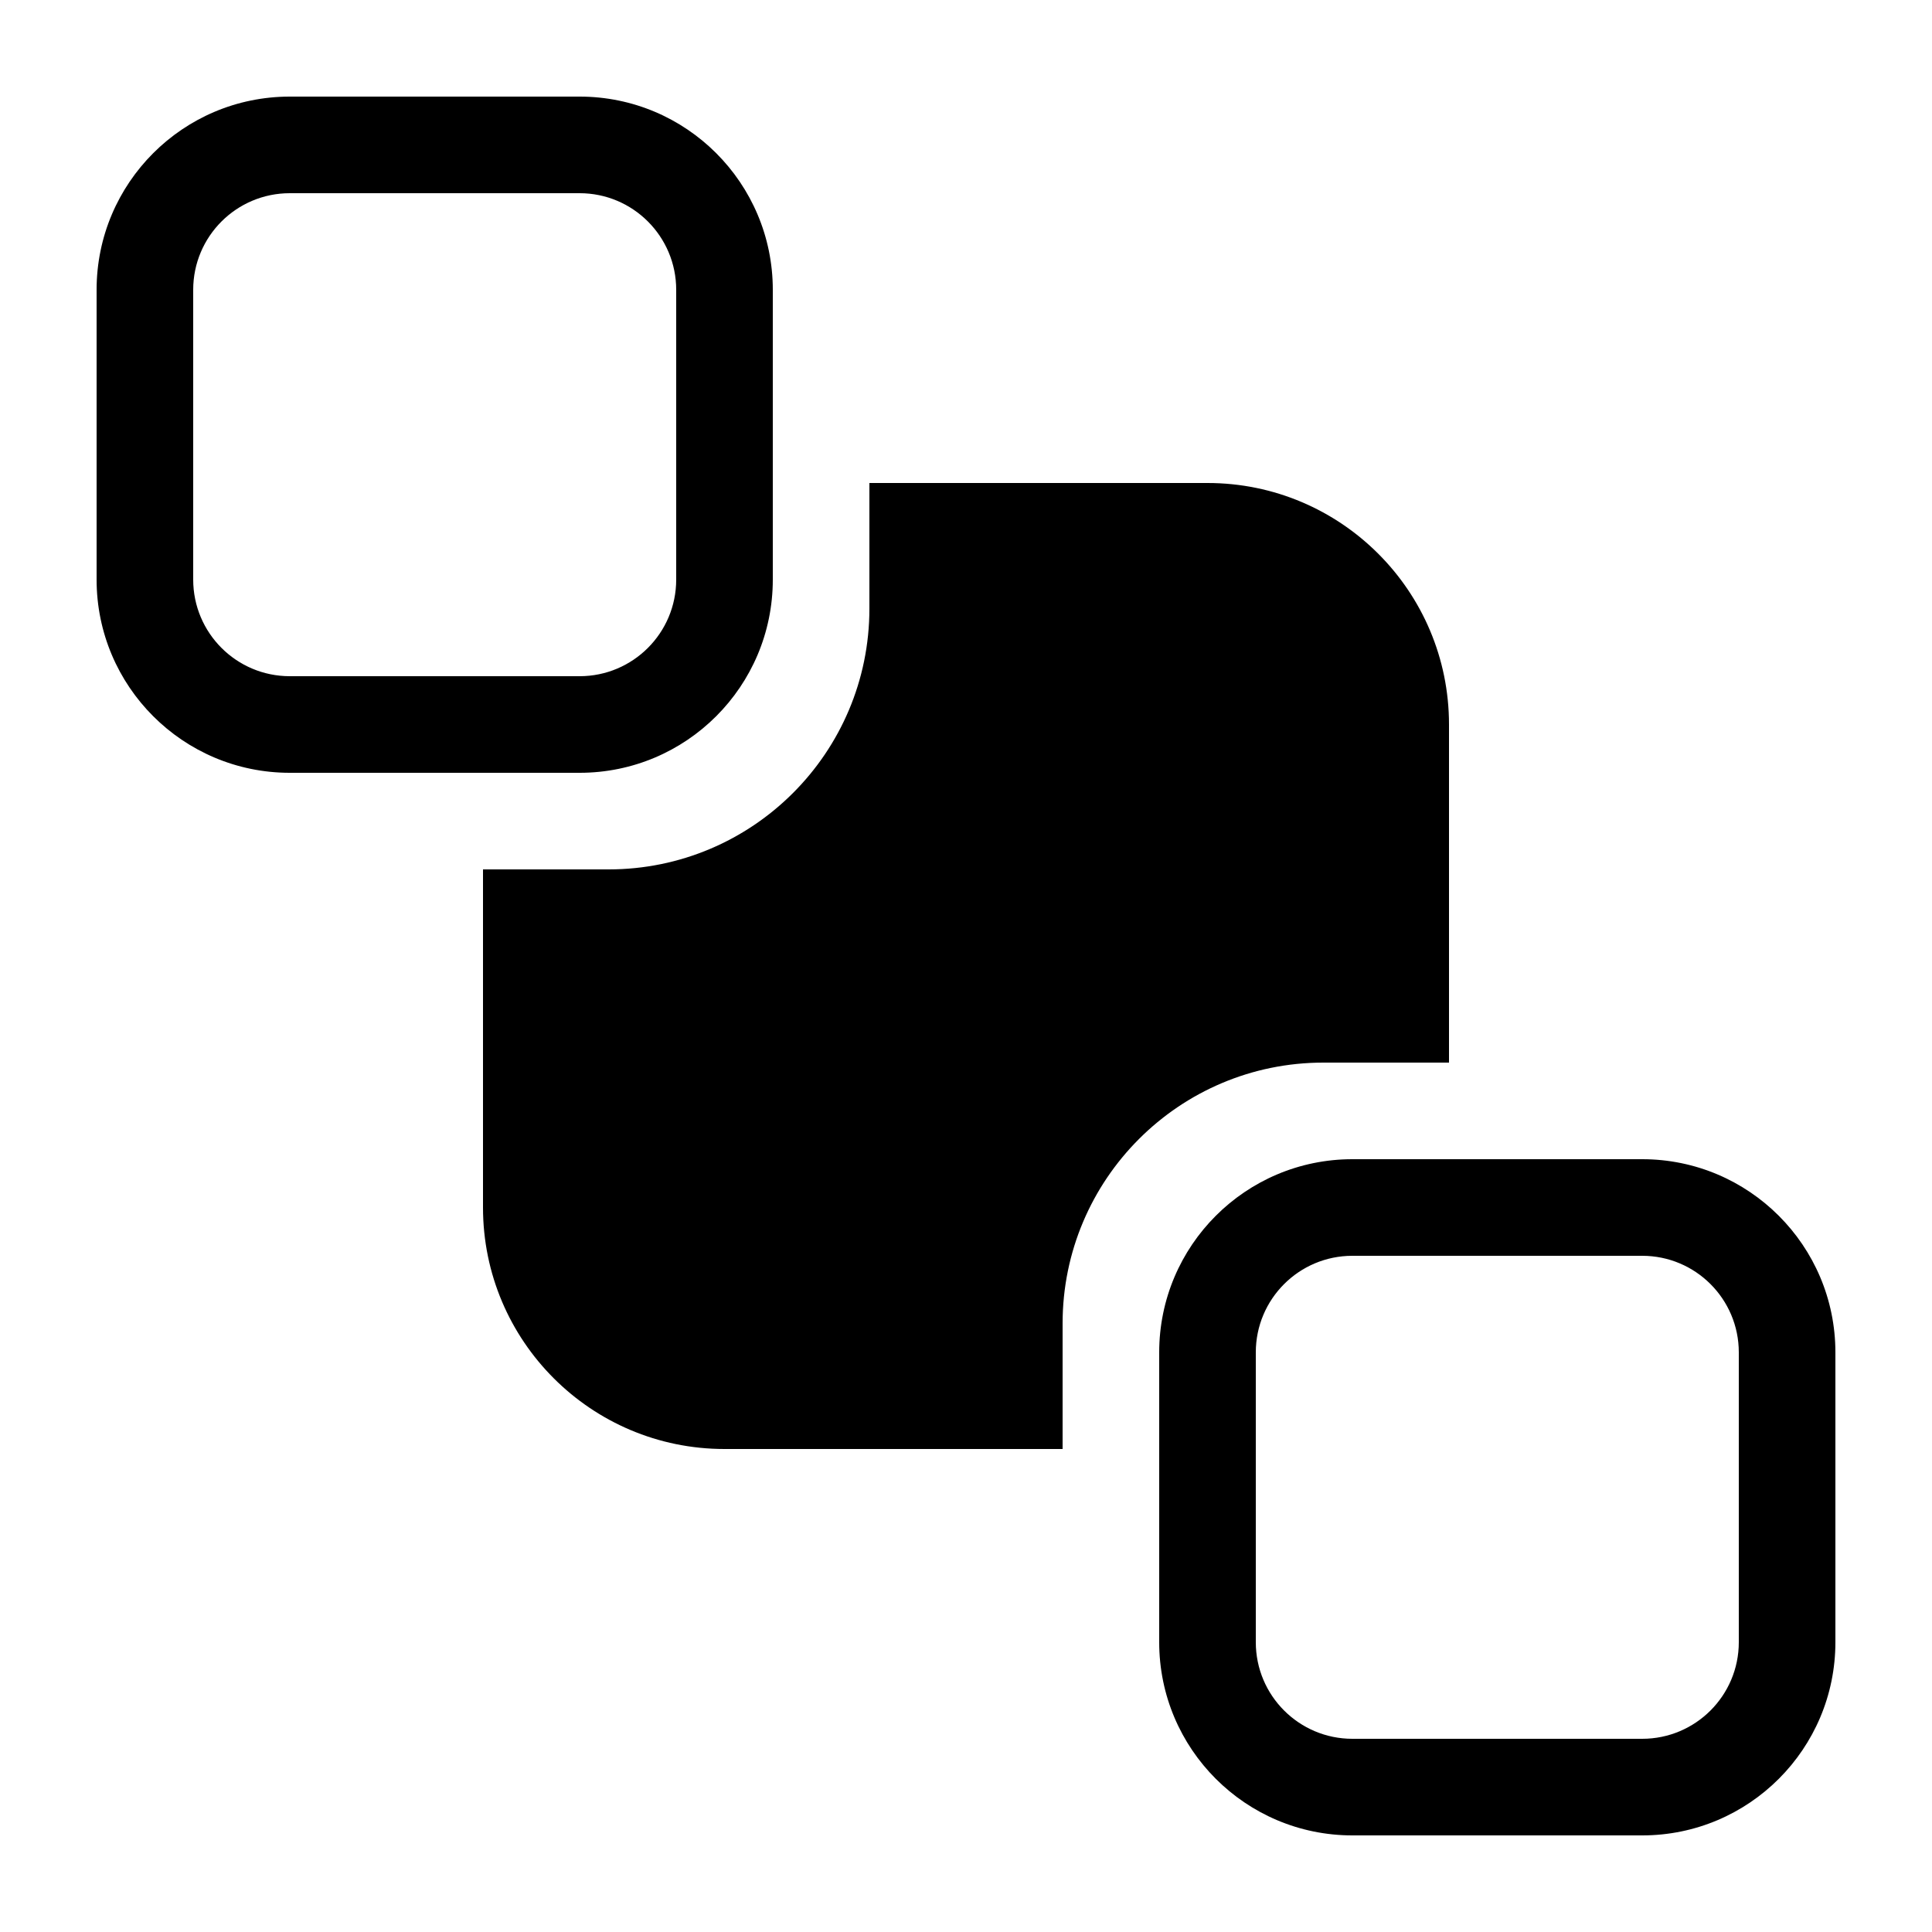
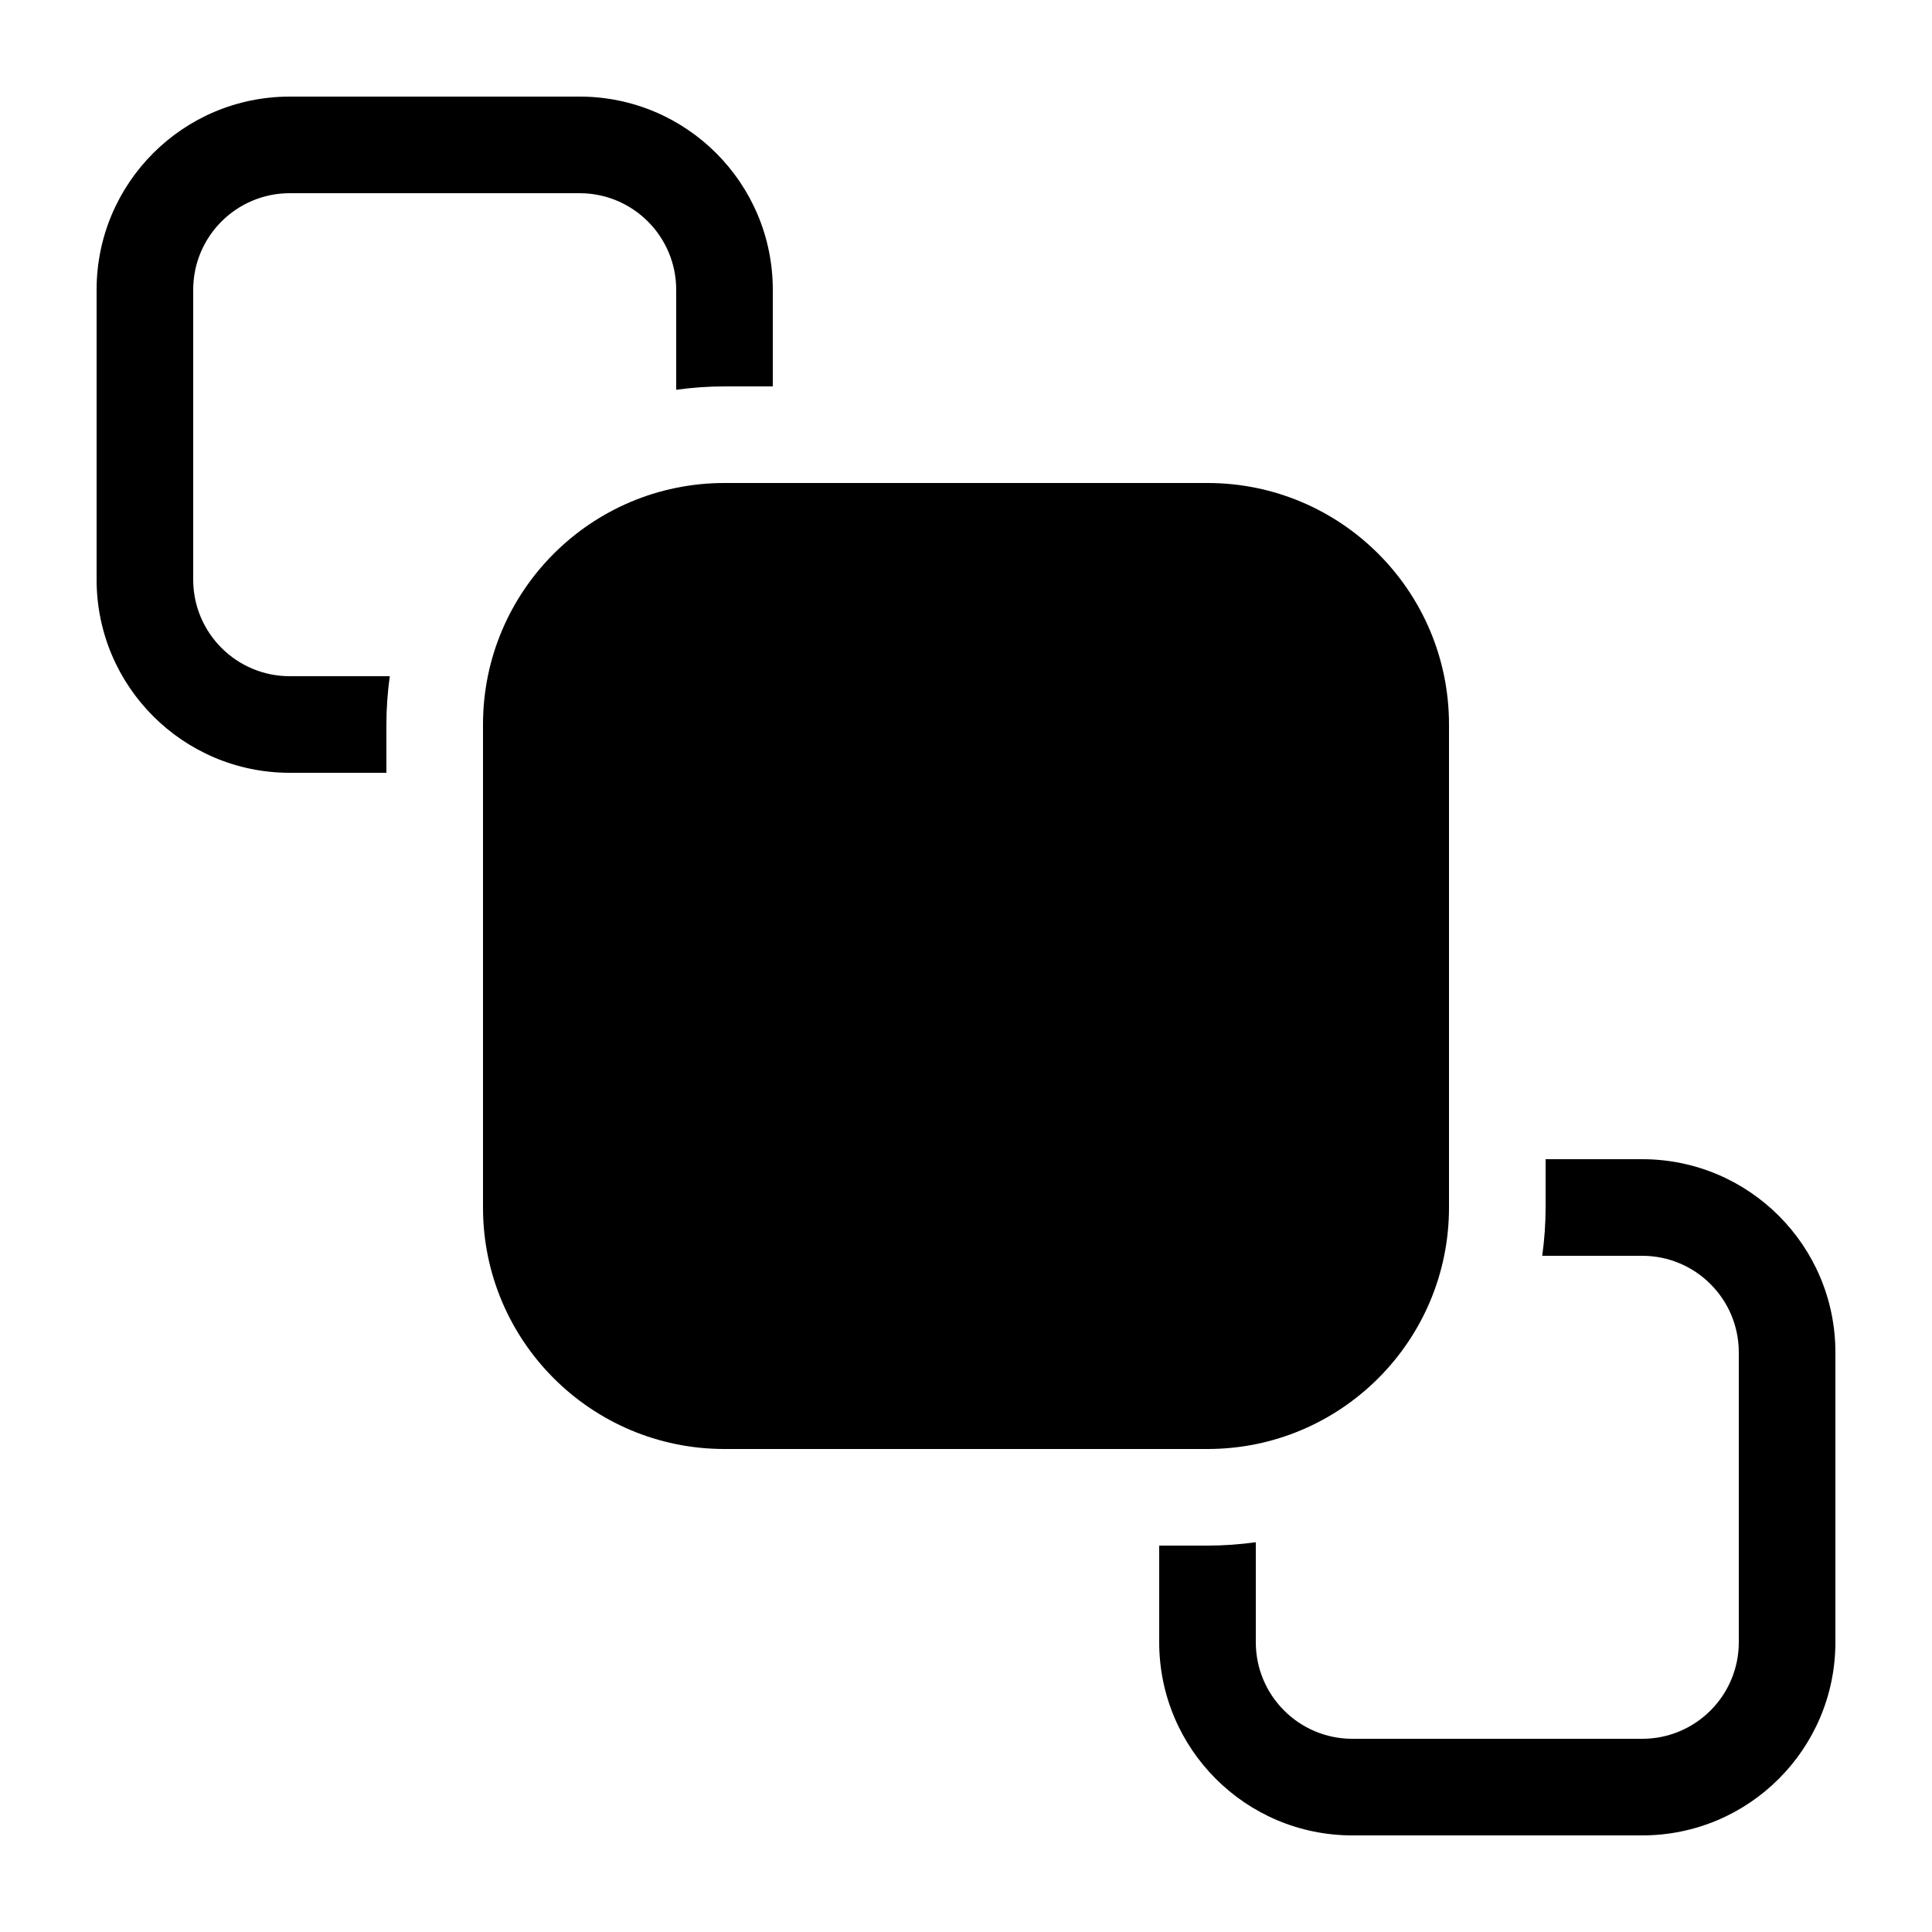
<svg xmlns="http://www.w3.org/2000/svg" width="16" height="16" viewBox="0 0 16 16" fill="currentColor">
-   <path d="M9.6 11.2a1.6 1.6 0 0 1 1.6-1.6h2.4a1.6 1.6 0 0 1 1.6 1.6v2.4a1.6 1.6 0 0 1-1.6 1.6h-2.4a1.6 1.6 0 0 1-1.6-1.6v-2.4zm1.6-.8a.8.8 0 0 0-.8.8v2.4a.8.8 0 0 0 .8.8h2.4a.8.8 0 0 0 .8-.8v-2.4a.8.8 0 0 0-.8-.8h-2.4zM4 7.2h1.04A2.16 2.16 0 0 0 7.2 5.04V4H10a2 2 0 0 1 2 2v2.8h-1.04a2.16 2.16 0 0 0-2.16 2.16V12H6a2 2 0 0 1-2-2V7.2zM.8 2.4A1.6 1.6 0 0 1 2.4.8h2.4a1.6 1.6 0 0 1 1.6 1.6v2.4a1.6 1.6 0 0 1-1.6 1.6H2.4A1.6 1.6 0 0 1 .8 4.8V2.4zm1.6-.8a.8.8 0 0 0-.8.8v2.4a.8.8 0 0 0 .8.8h2.4a.8.8 0 0 0 .8-.8V2.4a.8.8 0 0 0-.8-.8H2.4z" />
+   <path d="M.8 2.4A1.6 1.6 0 0 1 2.4.8h2.4a1.6 1.6 0 0 1 1.6 1.6v.8H6c-.136 0-.27.01-.4.028V2.4a.8.8 0 0 0-.8-.8H2.4a.8.8 0 0 0-.8.8v2.4a.8.8 0 0 0 .8.8h.828c-.018.13-.028.264-.028.4v.4h-.8A1.6 1.6 0 0 1 .8 4.8V2.4zm8.8 10.4v.8a1.6 1.6 0 0 0 1.6 1.6h2.4a1.6 1.6 0 0 0 1.6-1.6v-2.4a1.6 1.6 0 0 0-1.6-1.6h-.8v.4c0 .136-.01.27-.028.4h.828a.8.8 0 0 1 .8.8v2.4a.8.8 0 0 1-.8.8h-2.4a.8.8 0 0 1-.8-.8v-.828c-.13.018-.264.028-.4.028h-.4zM4 6a2 2 0 0 1 2-2h4a2 2 0 0 1 2 2v4a2 2 0 0 1-2 2H6a2 2 0 0 1-2-2V6z" />
</svg>
